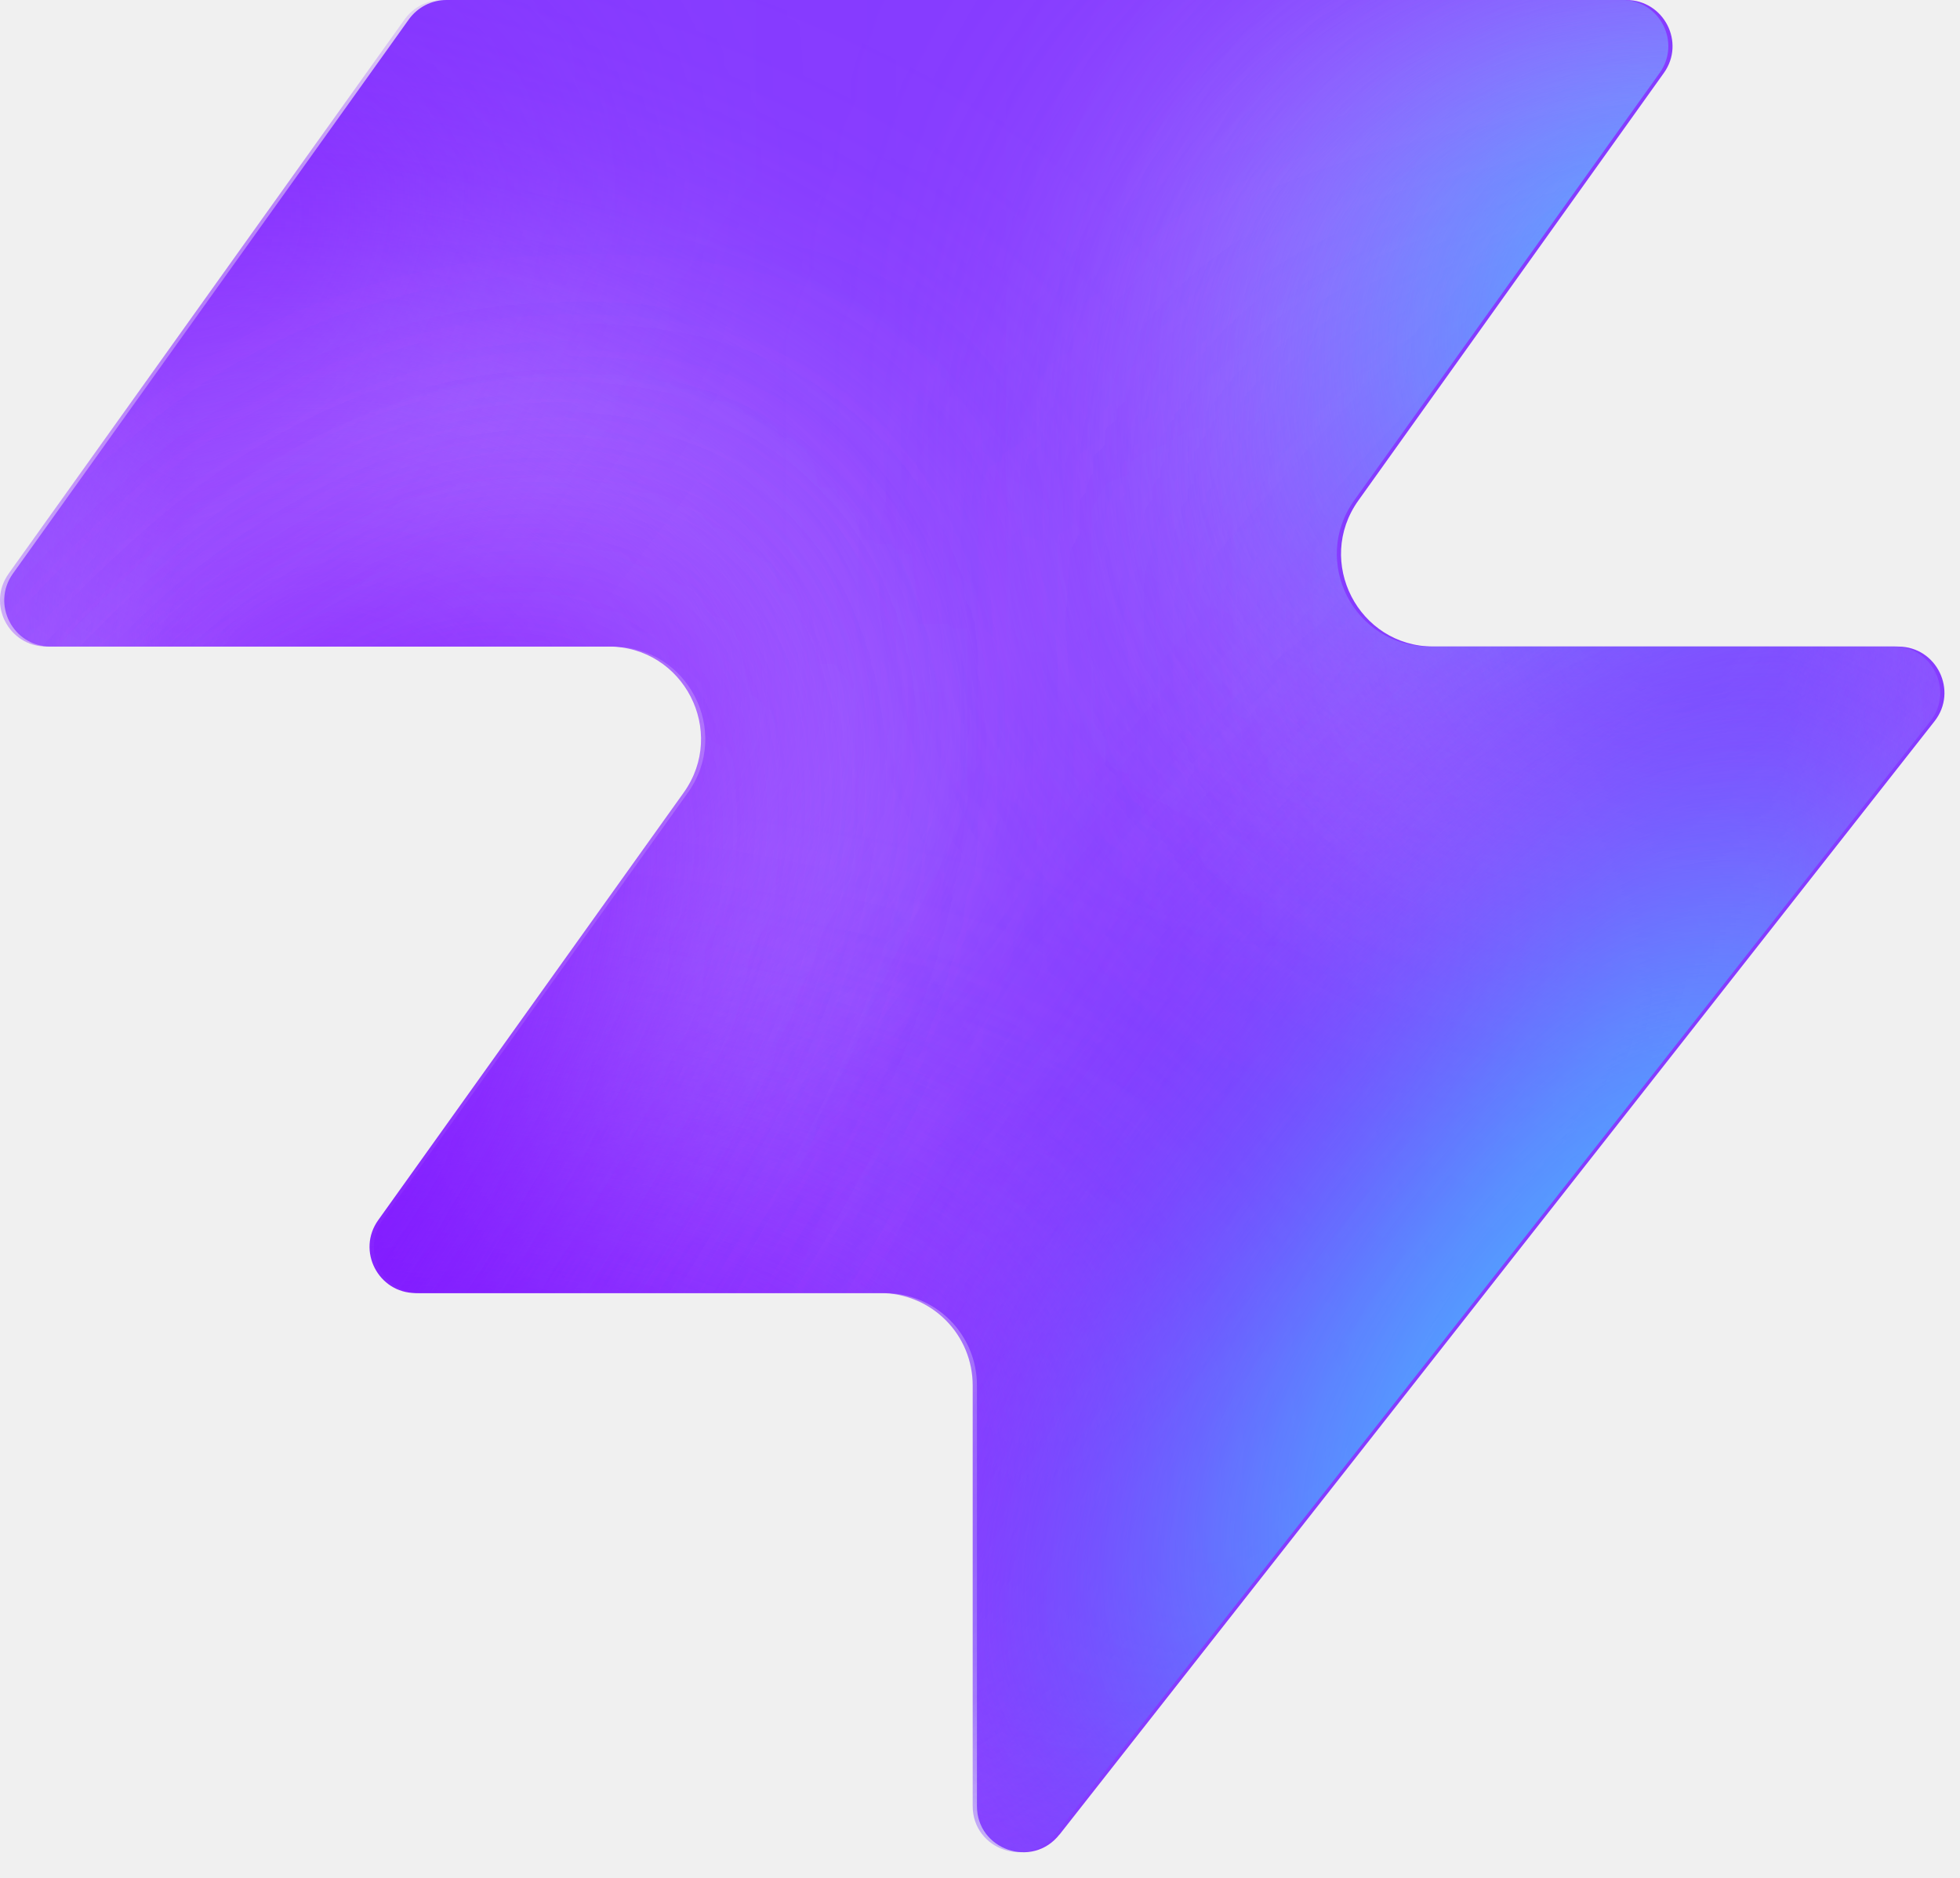
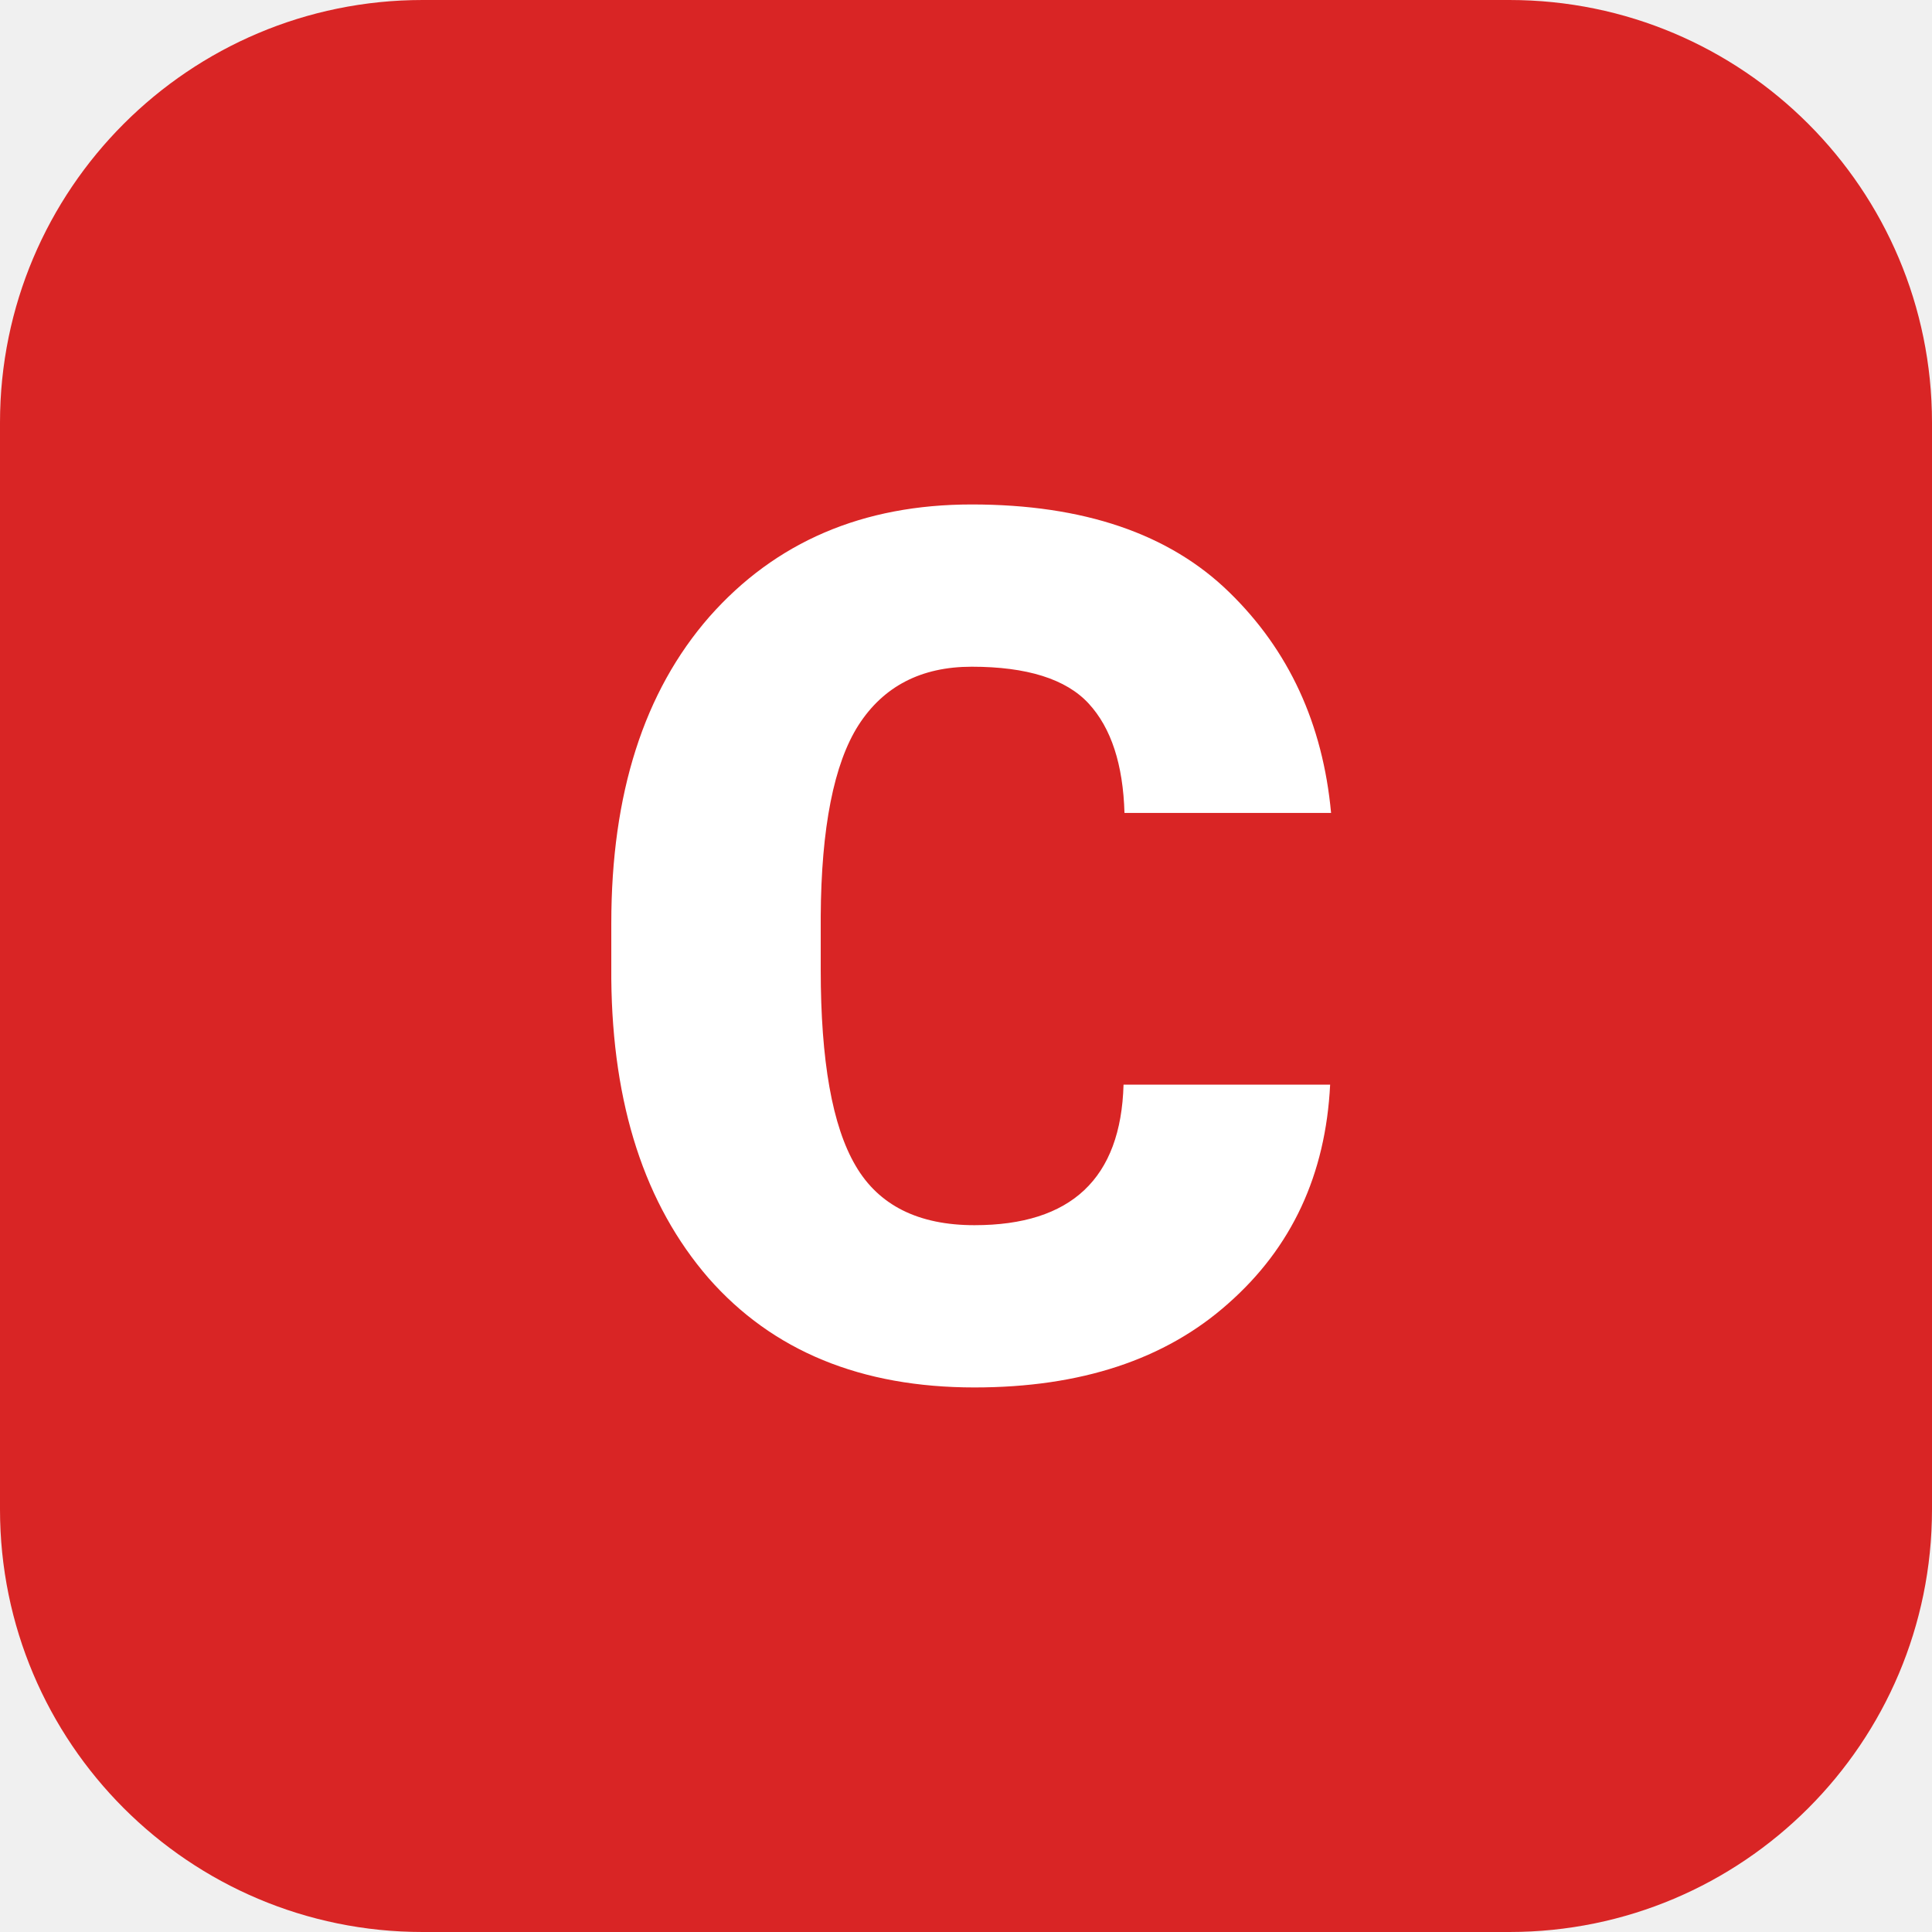
- <svg xmlns="http://www.w3.org/2000/svg" width="48" height="46" fill="none" viewBox="0 0 48 46">
-   <path fill="#863bff" d="M25.946 44.938c-.664.845-2.021.375-2.021-.698V33.937a2.26 2.26 0 0 0-2.262-2.262H10.287c-.92 0-1.456-1.04-.92-1.788l7.48-10.471c1.07-1.497 0-3.578-1.842-3.578H1.237c-.92 0-1.456-1.04-.92-1.788L10.013.474c.214-.297.556-.474.92-.474h28.894c.92 0 1.456 1.04.92 1.788l-7.48 10.471c-1.07 1.498 0 3.579 1.842 3.579h11.377c.943 0 1.473 1.088.89 1.83L25.947 44.94z" style="fill:#863bff;fill:color(display-p3 .525 .23 1);fill-opacity:1" />
-   <mask id="a" width="48" height="46" x="0" y="0" maskUnits="userSpaceOnUse" style="mask-type:alpha">
-     <path fill="#000" d="M25.842 44.938c-.664.844-2.021.375-2.021-.698V33.937a2.26 2.26 0 0 0-2.262-2.262H10.183c-.92 0-1.456-1.04-.92-1.788l7.48-10.471c1.07-1.498 0-3.579-1.842-3.579H1.133c-.92 0-1.456-1.04-.92-1.787L9.91.473c.214-.297.556-.474.92-.474h28.894c.92 0 1.456 1.04.92 1.788l-7.48 10.471c-1.07 1.498 0 3.578 1.842 3.578h11.377c.943 0 1.473 1.088.89 1.832L25.843 44.94z" style="fill:#000;fill-opacity:1" />
-   </mask>
-   <g mask="url(#a)">
-     <g filter="url(#b)">
-       <ellipse cx="5.508" cy="14.704" fill="#ede6ff" rx="5.508" ry="14.704" style="fill:#ede6ff;fill:color(display-p3 .927 .903 1);fill-opacity:1" transform="matrix(.00324 1 1 -.00324 -4.47 31.516)" />
-     </g>
-     <g filter="url(#c)">
-       <ellipse cx="10.399" cy="29.851" fill="#ede6ff" rx="10.399" ry="29.851" style="fill:#ede6ff;fill:color(display-p3 .927 .903 1);fill-opacity:1" transform="matrix(.00324 1 1 -.00324 -39.328 7.883)" />
-     </g>
-     <g filter="url(#d)">
-       <ellipse cx="5.508" cy="30.487" fill="#7e14ff" rx="5.508" ry="30.487" style="fill:#7e14ff;fill:color(display-p3 .492 .077 1);fill-opacity:1" transform="rotate(89.814 -25.913 -14.639)scale(1 -1)" />
-     </g>
-     <g filter="url(#e)">
-       <ellipse cx="5.508" cy="30.599" fill="#7e14ff" rx="5.508" ry="30.599" style="fill:#7e14ff;fill:color(display-p3 .492 .077 1);fill-opacity:1" transform="rotate(89.814 -32.644 -3.334)scale(1 -1)" />
-     </g>
-     <g filter="url(#f)">
-       <ellipse cx="5.508" cy="30.599" fill="#7e14ff" rx="5.508" ry="30.599" style="fill:#7e14ff;fill:color(display-p3 .492 .077 1);fill-opacity:1" transform="matrix(.00324 1 1 -.00324 -34.34 30.47)" />
-     </g>
-     <g filter="url(#g)">
-       <ellipse cx="14.072" cy="22.078" fill="#ede6ff" rx="14.072" ry="22.078" style="fill:#ede6ff;fill:color(display-p3 .927 .903 1);fill-opacity:1" transform="rotate(93.35 24.506 48.493)scale(-1 1)" />
-     </g>
-     <g filter="url(#h)">
-       <ellipse cx="3.47" cy="21.501" fill="#7e14ff" rx="3.47" ry="21.501" style="fill:#7e14ff;fill:color(display-p3 .492 .077 1);fill-opacity:1" transform="rotate(89.009 28.708 47.59)scale(-1 1)" />
-     </g>
-     <g filter="url(#i)">
-       <ellipse cx="3.47" cy="21.501" fill="#7e14ff" rx="3.47" ry="21.501" style="fill:#7e14ff;fill:color(display-p3 .492 .077 1);fill-opacity:1" transform="rotate(89.009 28.708 47.59)scale(-1 1)" />
-     </g>
-     <g filter="url(#j)">
-       <ellipse cx=".387" cy="8.972" fill="#7e14ff" rx="4.407" ry="29.108" style="fill:#7e14ff;fill:color(display-p3 .492 .077 1);fill-opacity:1" transform="rotate(39.51 .387 8.972)" />
-     </g>
-     <g filter="url(#k)">
-       <ellipse cx="47.523" cy="-6.092" fill="#7e14ff" rx="4.407" ry="29.108" style="fill:#7e14ff;fill:color(display-p3 .492 .077 1);fill-opacity:1" transform="rotate(37.892 47.523 -6.092)" />
-     </g>
-     <g filter="url(#l)">
-       <ellipse cx="41.412" cy="6.333" fill="#47bfff" rx="5.971" ry="9.665" style="fill:#47bfff;fill:color(display-p3 .28 .748 1);fill-opacity:1" transform="rotate(37.892 41.412 6.333)" />
-     </g>
-     <g filter="url(#m)">
-       <ellipse cx="-1.879" cy="38.332" fill="#7e14ff" rx="4.407" ry="29.108" style="fill:#7e14ff;fill:color(display-p3 .492 .077 1);fill-opacity:1" transform="rotate(37.892 -1.88 38.332)" />
-     </g>
-     <g filter="url(#n)">
-       <ellipse cx="-1.879" cy="38.332" fill="#7e14ff" rx="4.407" ry="29.108" style="fill:#7e14ff;fill:color(display-p3 .492 .077 1);fill-opacity:1" transform="rotate(37.892 -1.88 38.332)" />
-     </g>
-     <g filter="url(#o)">
-       <ellipse cx="35.651" cy="29.907" fill="#7e14ff" rx="4.407" ry="29.108" style="fill:#7e14ff;fill:color(display-p3 .492 .077 1);fill-opacity:1" transform="rotate(37.892 35.651 29.907)" />
-     </g>
-     <g filter="url(#p)">
-       <ellipse cx="38.418" cy="32.4" fill="#47bfff" rx="5.971" ry="15.297" style="fill:#47bfff;fill:color(display-p3 .28 .748 1);fill-opacity:1" transform="rotate(37.892 38.418 32.4)" />
-     </g>
-   </g>
-   <defs>
-     <filter id="b" width="60.045" height="41.654" x="-19.77" y="16.149" color-interpolation-filters="sRGB" filterUnits="userSpaceOnUse">
-       <feFlood flood-opacity="0" result="BackgroundImageFix" />
-       <feBlend in="SourceGraphic" in2="BackgroundImageFix" result="shape" />
-       <feGaussianBlur result="effect1_foregroundBlur_2002_17158" stdDeviation="7.659" />
-     </filter>
-     <filter id="c" width="90.34" height="51.437" x="-54.613" y="-7.533" color-interpolation-filters="sRGB" filterUnits="userSpaceOnUse">
-       <feFlood flood-opacity="0" result="BackgroundImageFix" />
-       <feBlend in="SourceGraphic" in2="BackgroundImageFix" result="shape" />
-       <feGaussianBlur result="effect1_foregroundBlur_2002_17158" stdDeviation="7.659" />
-     </filter>
-     <filter id="d" width="79.355" height="29.4" x="-49.64" y="2.03" color-interpolation-filters="sRGB" filterUnits="userSpaceOnUse">
-       <feFlood flood-opacity="0" result="BackgroundImageFix" />
-       <feBlend in="SourceGraphic" in2="BackgroundImageFix" result="shape" />
-       <feGaussianBlur result="effect1_foregroundBlur_2002_17158" stdDeviation="4.596" />
-     </filter>
-     <filter id="e" width="79.579" height="29.4" x="-45.045" y="20.029" color-interpolation-filters="sRGB" filterUnits="userSpaceOnUse">
-       <feFlood flood-opacity="0" result="BackgroundImageFix" />
-       <feBlend in="SourceGraphic" in2="BackgroundImageFix" result="shape" />
-       <feGaussianBlur result="effect1_foregroundBlur_2002_17158" stdDeviation="4.596" />
-     </filter>
-     <filter id="f" width="79.579" height="29.4" x="-43.513" y="21.178" color-interpolation-filters="sRGB" filterUnits="userSpaceOnUse">
-       <feFlood flood-opacity="0" result="BackgroundImageFix" />
-       <feBlend in="SourceGraphic" in2="BackgroundImageFix" result="shape" />
-       <feGaussianBlur result="effect1_foregroundBlur_2002_17158" stdDeviation="4.596" />
-     </filter>
-     <filter id="g" width="74.749" height="58.852" x="15.756" y="-17.901" color-interpolation-filters="sRGB" filterUnits="userSpaceOnUse">
-       <feFlood flood-opacity="0" result="BackgroundImageFix" />
-       <feBlend in="SourceGraphic" in2="BackgroundImageFix" result="shape" />
-       <feGaussianBlur result="effect1_foregroundBlur_2002_17158" stdDeviation="7.659" />
-     </filter>
-     <filter id="h" width="61.377" height="25.362" x="23.548" y="2.284" color-interpolation-filters="sRGB" filterUnits="userSpaceOnUse">
-       <feFlood flood-opacity="0" result="BackgroundImageFix" />
-       <feBlend in="SourceGraphic" in2="BackgroundImageFix" result="shape" />
-       <feGaussianBlur result="effect1_foregroundBlur_2002_17158" stdDeviation="4.596" />
-     </filter>
-     <filter id="i" width="61.377" height="25.362" x="23.548" y="2.284" color-interpolation-filters="sRGB" filterUnits="userSpaceOnUse">
-       <feFlood flood-opacity="0" result="BackgroundImageFix" />
-       <feBlend in="SourceGraphic" in2="BackgroundImageFix" result="shape" />
-       <feGaussianBlur result="effect1_foregroundBlur_2002_17158" stdDeviation="4.596" />
-     </filter>
-     <filter id="j" width="56.045" height="63.649" x="-27.636" y="-22.853" color-interpolation-filters="sRGB" filterUnits="userSpaceOnUse">
-       <feFlood flood-opacity="0" result="BackgroundImageFix" />
-       <feBlend in="SourceGraphic" in2="BackgroundImageFix" result="shape" />
-       <feGaussianBlur result="effect1_foregroundBlur_2002_17158" stdDeviation="4.596" />
-     </filter>
-     <filter id="k" width="54.814" height="64.646" x="20.116" y="-38.415" color-interpolation-filters="sRGB" filterUnits="userSpaceOnUse">
-       <feFlood flood-opacity="0" result="BackgroundImageFix" />
-       <feBlend in="SourceGraphic" in2="BackgroundImageFix" result="shape" />
-       <feGaussianBlur result="effect1_foregroundBlur_2002_17158" stdDeviation="4.596" />
-     </filter>
-     <filter id="l" width="33.541" height="35.313" x="24.641" y="-11.323" color-interpolation-filters="sRGB" filterUnits="userSpaceOnUse">
-       <feFlood flood-opacity="0" result="BackgroundImageFix" />
-       <feBlend in="SourceGraphic" in2="BackgroundImageFix" result="shape" />
-       <feGaussianBlur result="effect1_foregroundBlur_2002_17158" stdDeviation="4.596" />
-     </filter>
-     <filter id="m" width="54.814" height="64.646" x="-29.286" y="6.009" color-interpolation-filters="sRGB" filterUnits="userSpaceOnUse">
-       <feFlood flood-opacity="0" result="BackgroundImageFix" />
-       <feBlend in="SourceGraphic" in2="BackgroundImageFix" result="shape" />
-       <feGaussianBlur result="effect1_foregroundBlur_2002_17158" stdDeviation="4.596" />
-     </filter>
-     <filter id="n" width="54.814" height="64.646" x="-29.286" y="6.009" color-interpolation-filters="sRGB" filterUnits="userSpaceOnUse">
-       <feFlood flood-opacity="0" result="BackgroundImageFix" />
-       <feBlend in="SourceGraphic" in2="BackgroundImageFix" result="shape" />
-       <feGaussianBlur result="effect1_foregroundBlur_2002_17158" stdDeviation="4.596" />
-     </filter>
-     <filter id="o" width="54.814" height="64.646" x="8.244" y="-2.416" color-interpolation-filters="sRGB" filterUnits="userSpaceOnUse">
-       <feFlood flood-opacity="0" result="BackgroundImageFix" />
-       <feBlend in="SourceGraphic" in2="BackgroundImageFix" result="shape" />
-       <feGaussianBlur result="effect1_foregroundBlur_2002_17158" stdDeviation="4.596" />
-     </filter>
-     <filter id="p" width="39.409" height="43.623" x="18.713" y="10.588" color-interpolation-filters="sRGB" filterUnits="userSpaceOnUse">
-       <feFlood flood-opacity="0" result="BackgroundImageFix" />
-       <feBlend in="SourceGraphic" in2="BackgroundImageFix" result="shape" />
-       <feGaussianBlur result="effect1_foregroundBlur_2002_17158" stdDeviation="4.596" />
-     </filter>
-   </defs>
+ <svg xmlns="http://www.w3.org/2000/svg" viewBox="0 0 32 32" width="32" height="32">
+   <rect width="32" height="32" rx="7" fill="#d92525" />
+   <text x="50%" y="54%" dominant-baseline="middle" text-anchor="middle" font-family="-apple-system, BlinkMacSystemFont, 'Plus Jakarta Sans', 'Segoe UI', Roboto, 'Helvetica Neue', Arial, sans-serif" font-size="20" font-weight="800" fill="#ffffff">C</text>
</svg>
